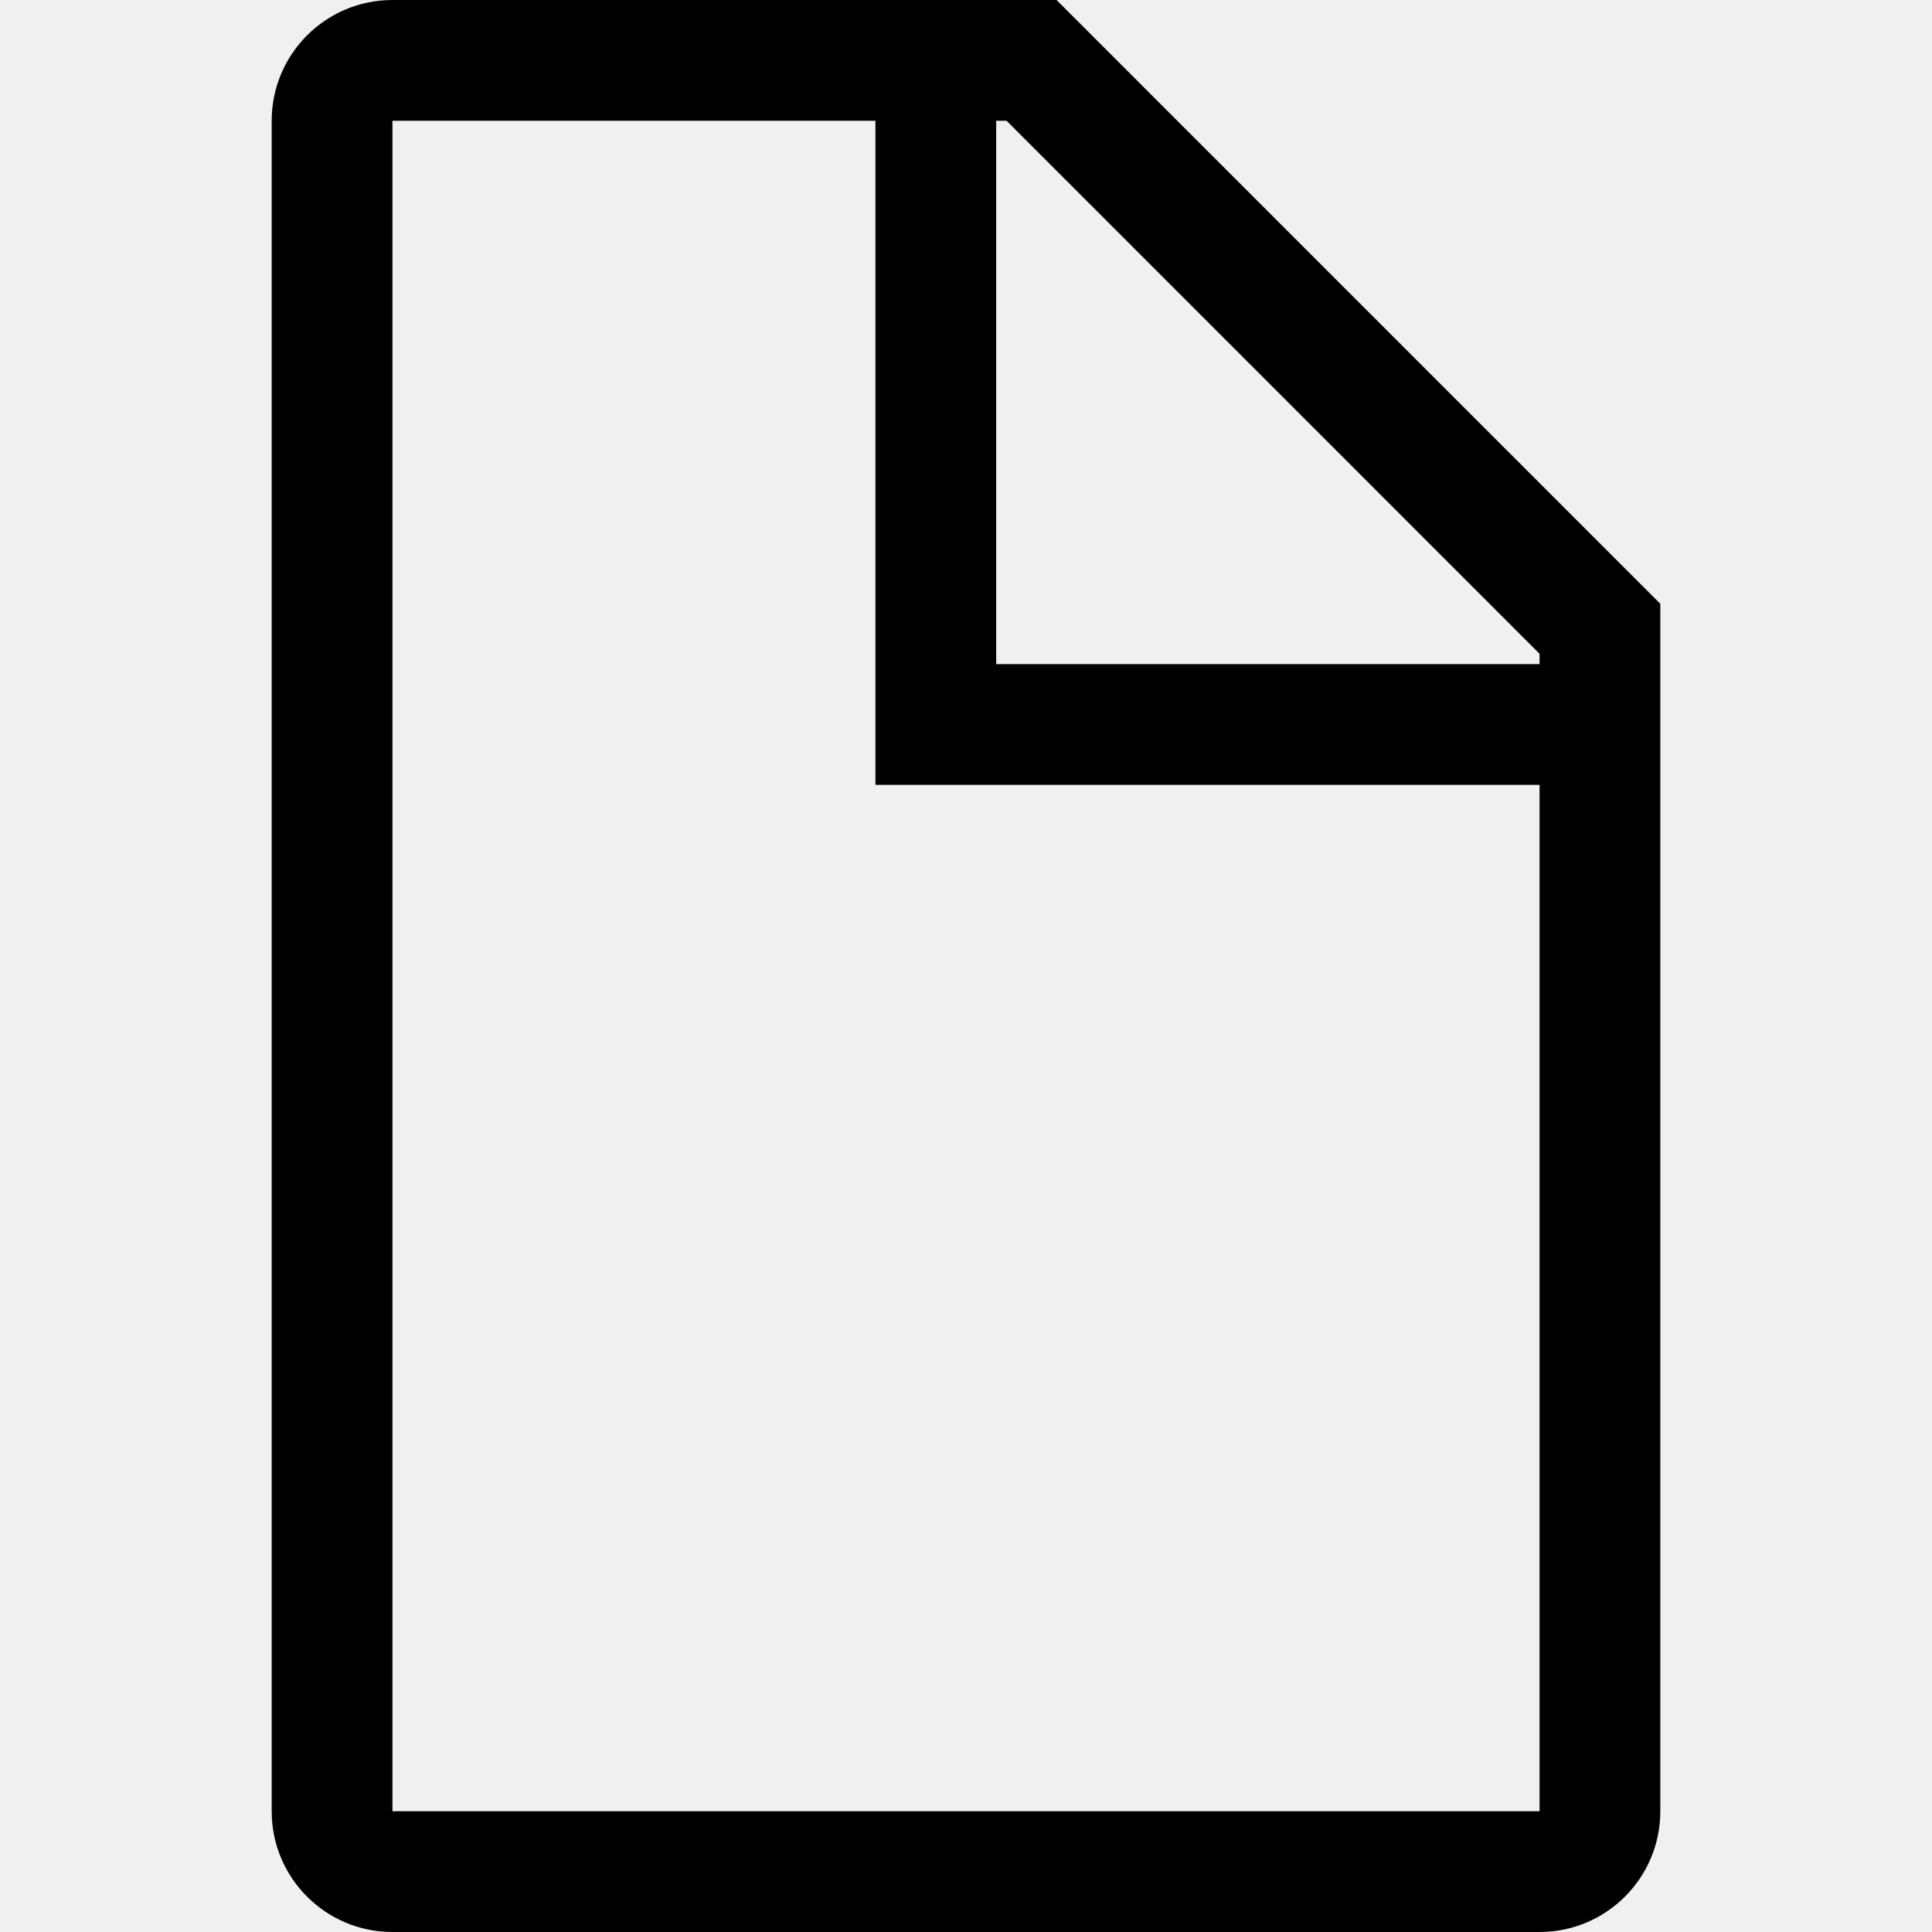
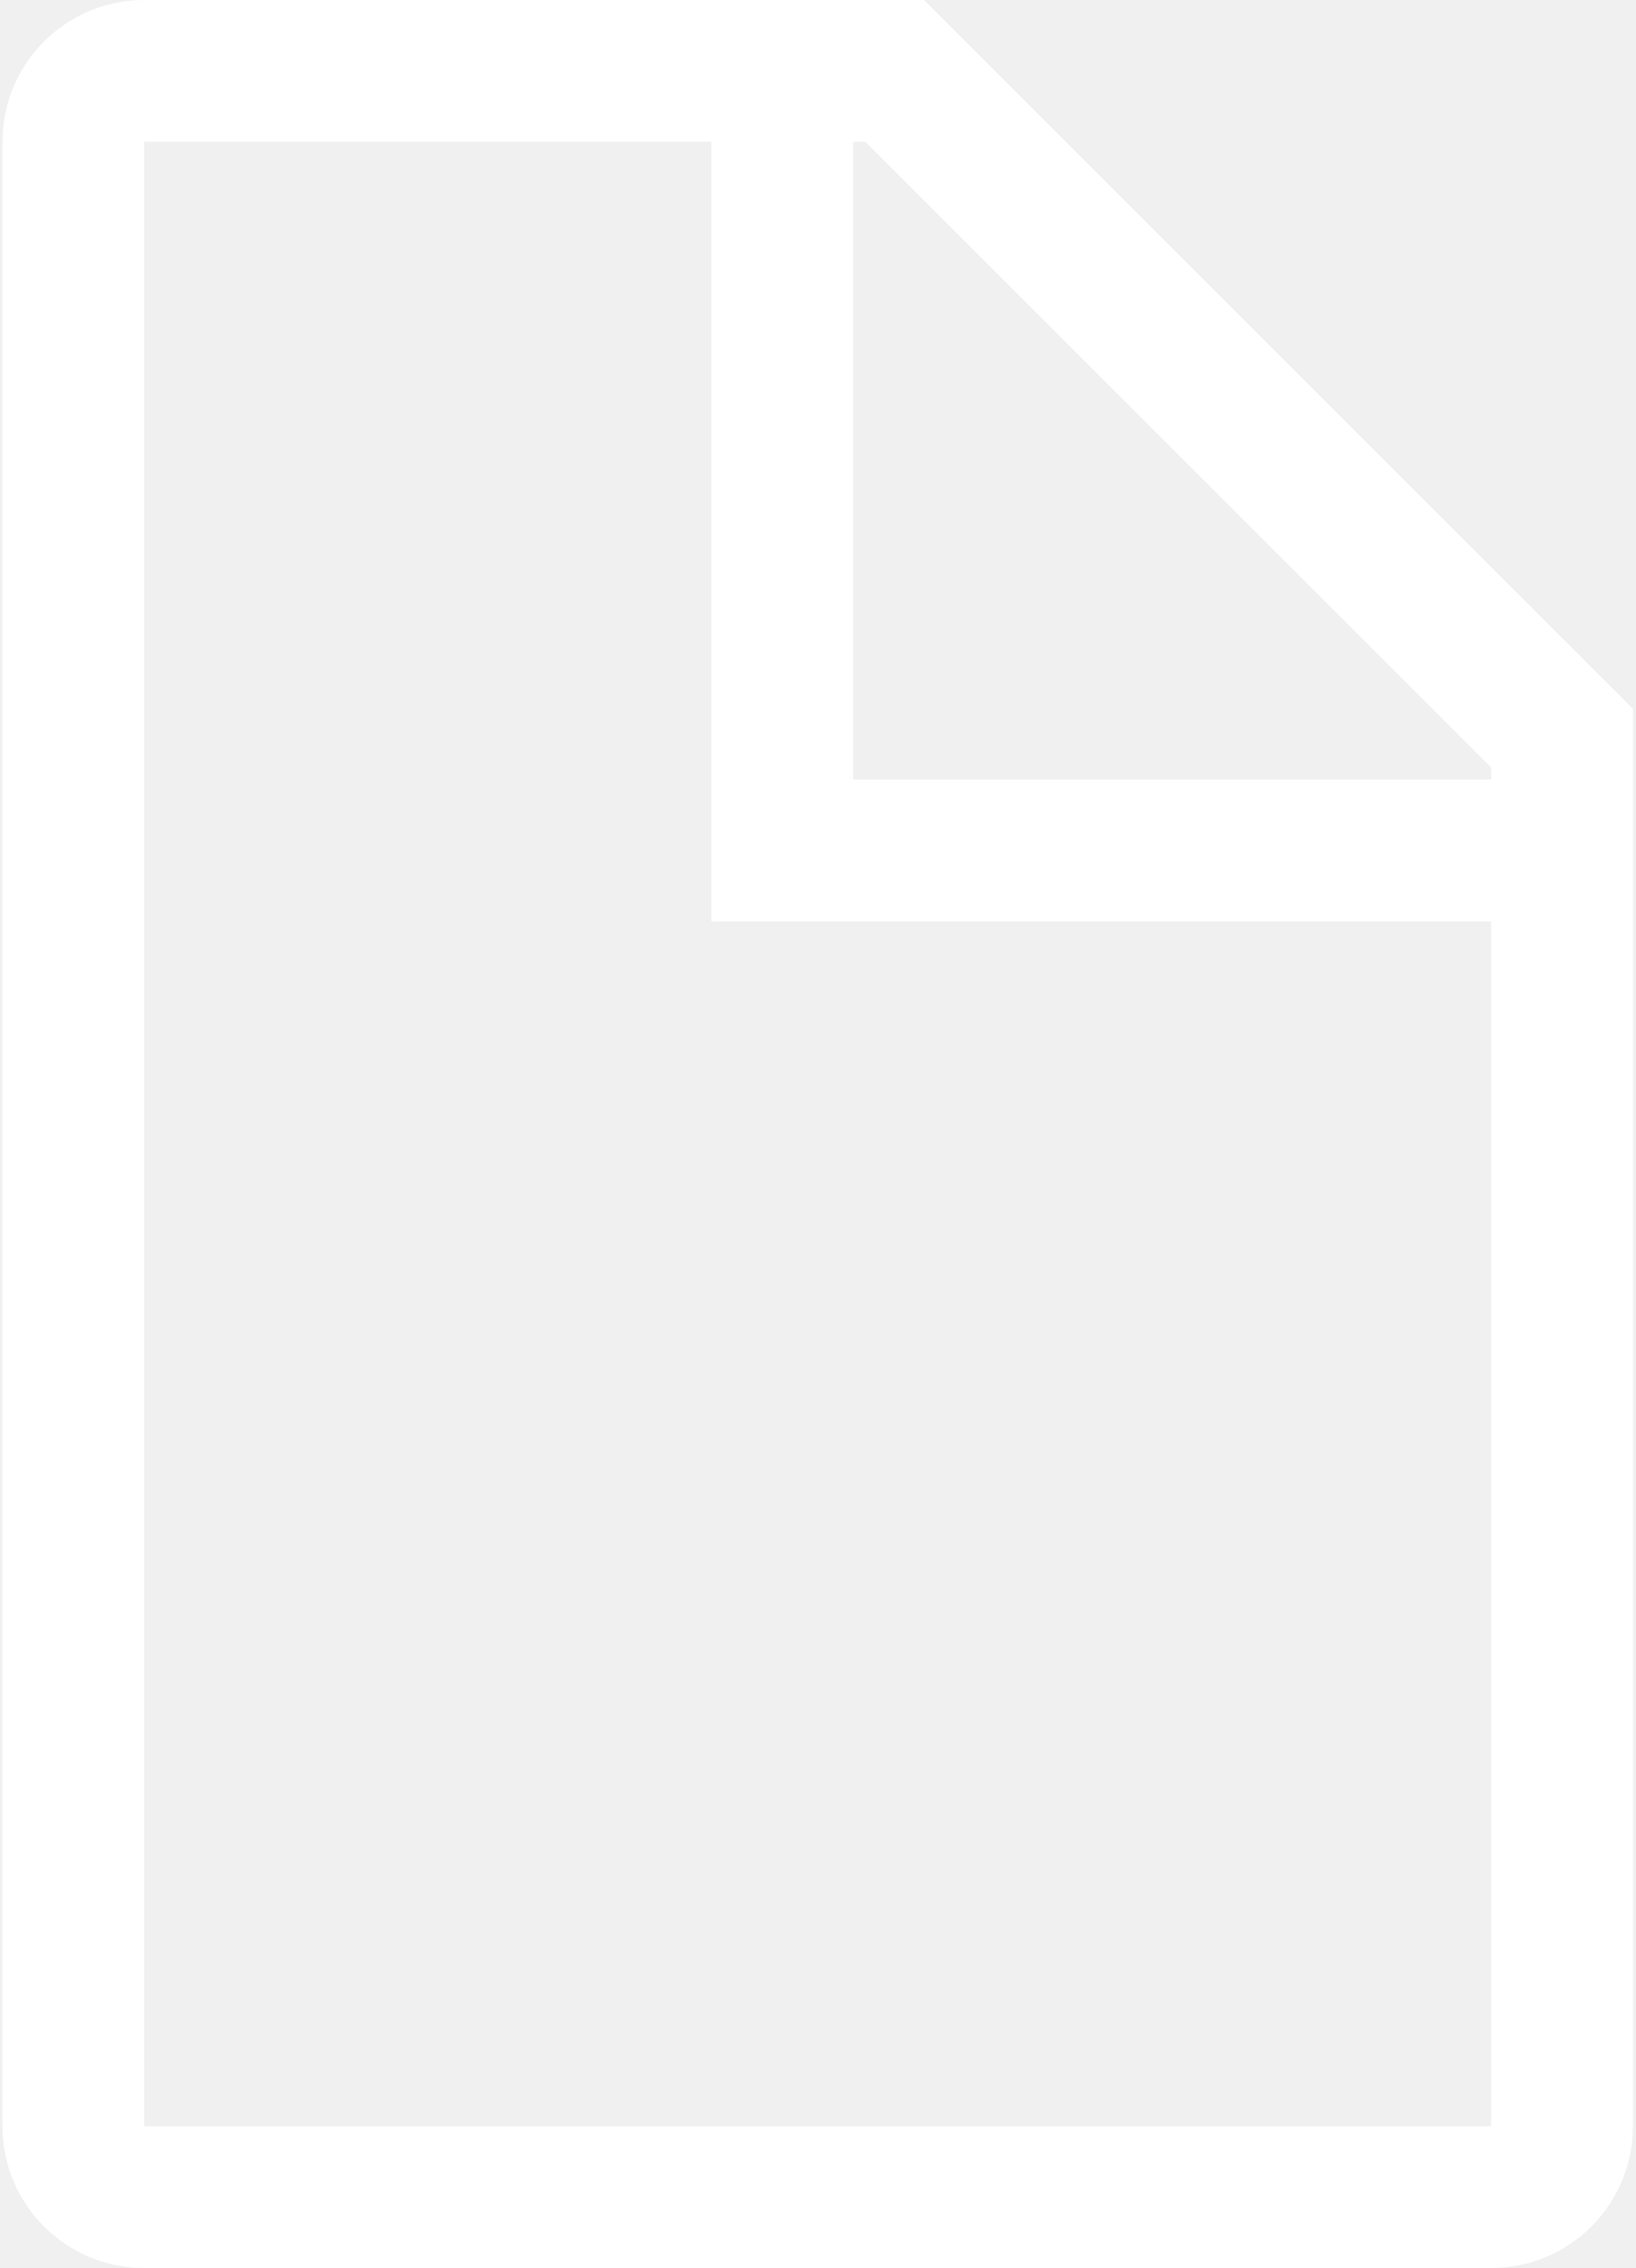
- <svg xmlns="http://www.w3.org/2000/svg" fill="#000" width="800px" height="800px" viewBox="0 0 1024 1024">
-   <path d="M560 0H208c-35.344 0-64 28.656-64 64v896c0 35.344 28.656 64 64 64h608c35.344 0 64-28.656 64-64V320.016zm256 346.528V352H528V64h5.504zM208 960V64h256v352h352v544H208z" />
+ <svg xmlns="http://www.w3.org/2000/svg" width="31" height="43" viewBox="0 0 31 43" fill="none">
+   <path d="M17.516 0H2.734C1.25 0 0.047 1.203 0.047 2.688V40.312C0.047 41.797 1.25 43 2.734 43H28.266C29.75 43 30.953 41.797 30.953 40.312V13.438L17.516 0ZM28.266 14.552V14.781H16.172V2.688H16.403L28.266 14.552ZM2.734 40.312V2.688H13.484V17.469H28.266V40.312H2.734Z" fill="white" />
</svg>
